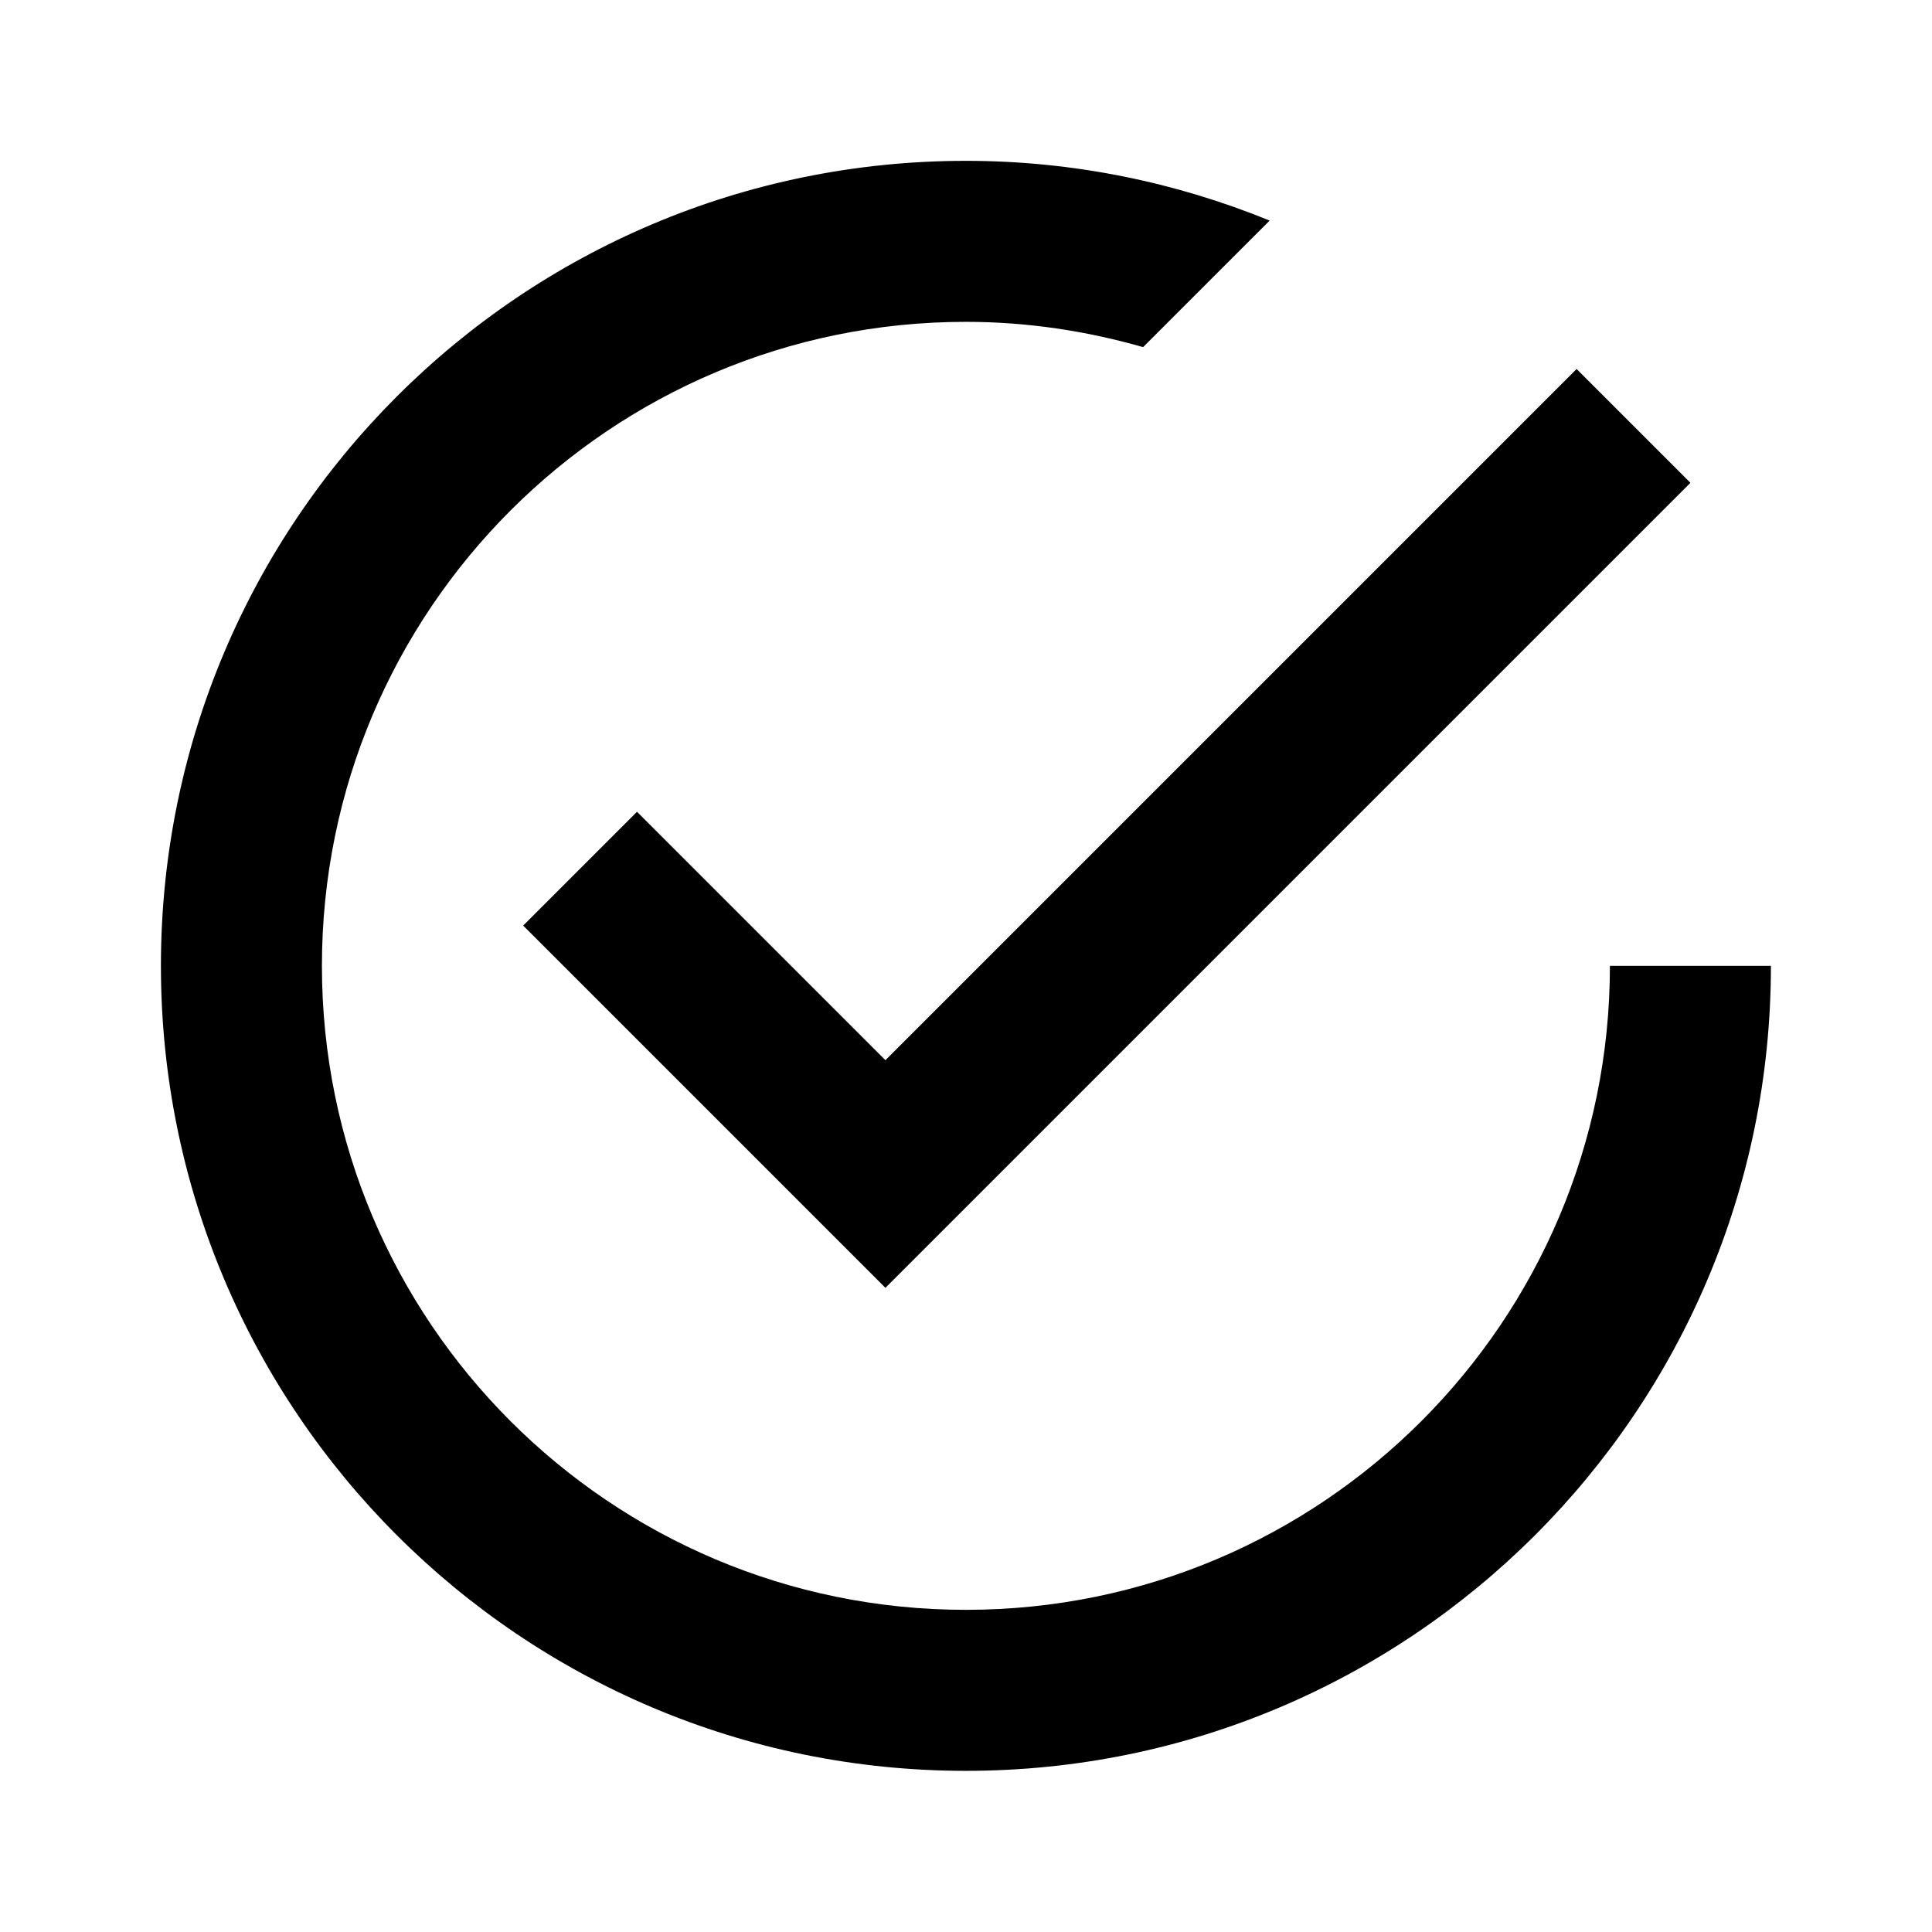
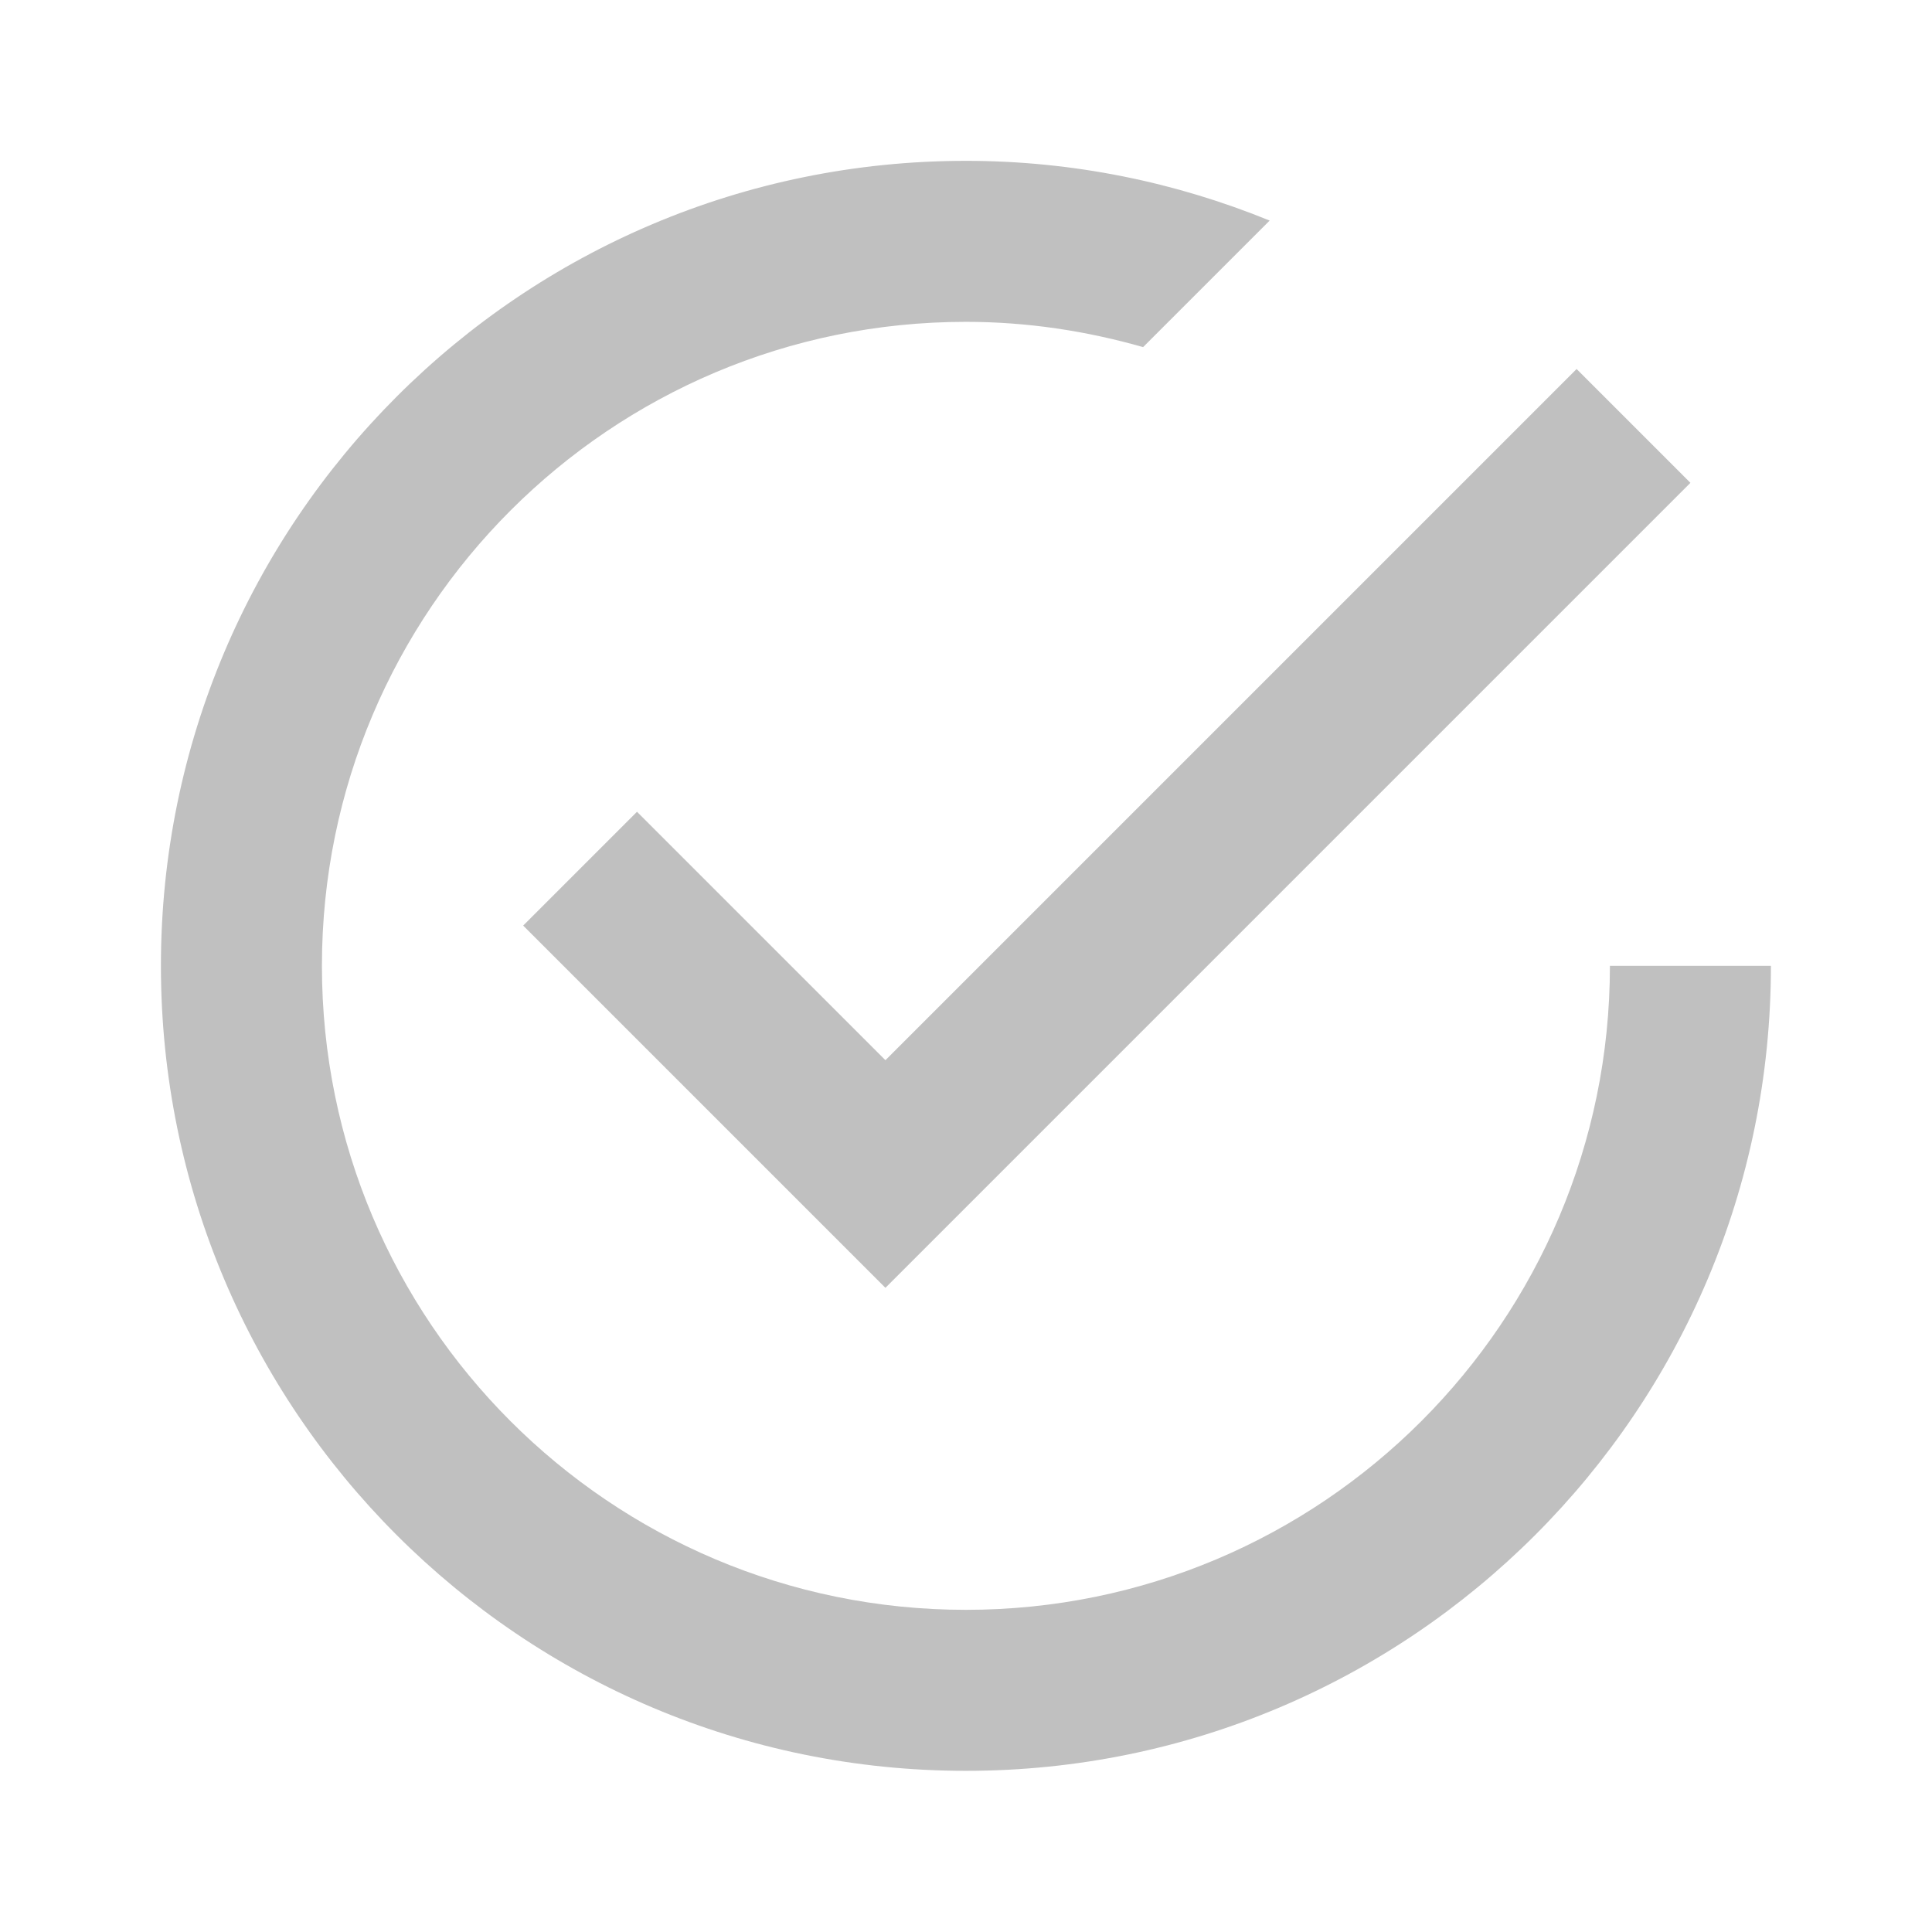
<svg xmlns="http://www.w3.org/2000/svg" version="1.1" baseProfile="full" width="24" height="24" viewBox="0 0 24.00 24.00" enable-background="new 0 0 24.00 24.00" xml:space="preserve">
-   <path fill="#000000" fill-opacity="1" stroke-width="0.2" stroke-linejoin="round" d="M 19.999,11.998C 19.999,16.416 16.417,19.998 11.999,19.998C 7.581,19.998 3.999,16.416 3.999,11.998C 3.999,7.58 7.581,3.998 11.999,3.998C 12.763,3.998 13.5,4.112 14.2,4.312L 15.772,2.74C 14.607,2.265 13.335,1.998 11.999,1.998C 6.476,1.998 1.999,6.475 1.999,11.998C 1.999,17.521 6.476,21.998 11.999,21.998C 17.522,21.998 21.999,17.521 21.999,11.998M 7.913,10.084L 6.499,11.498L 10.999,15.998L 20.999,5.998L 19.585,4.584L 10.999,13.17L 7.913,10.084 Z " />
+   <path fill="#C0C0C0" fill-opacity="1" stroke-width="0.2" stroke-linejoin="round" d="M 19.999,11.998C 19.999,16.416 16.417,19.998 11.999,19.998C 7.581,19.998 3.999,16.416 3.999,11.998C 3.999,7.58 7.581,3.998 11.999,3.998C 12.763,3.998 13.5,4.112 14.2,4.312L 15.772,2.74C 14.607,2.265 13.335,1.998 11.999,1.998C 6.476,1.998 1.999,6.475 1.999,11.998C 1.999,17.521 6.476,21.998 11.999,21.998C 17.522,21.998 21.999,17.521 21.999,11.998M 7.913,10.084L 6.499,11.498L 10.999,15.998L 20.999,5.998L 19.585,4.584L 10.999,13.17L 7.913,10.084 Z " />
</svg>
